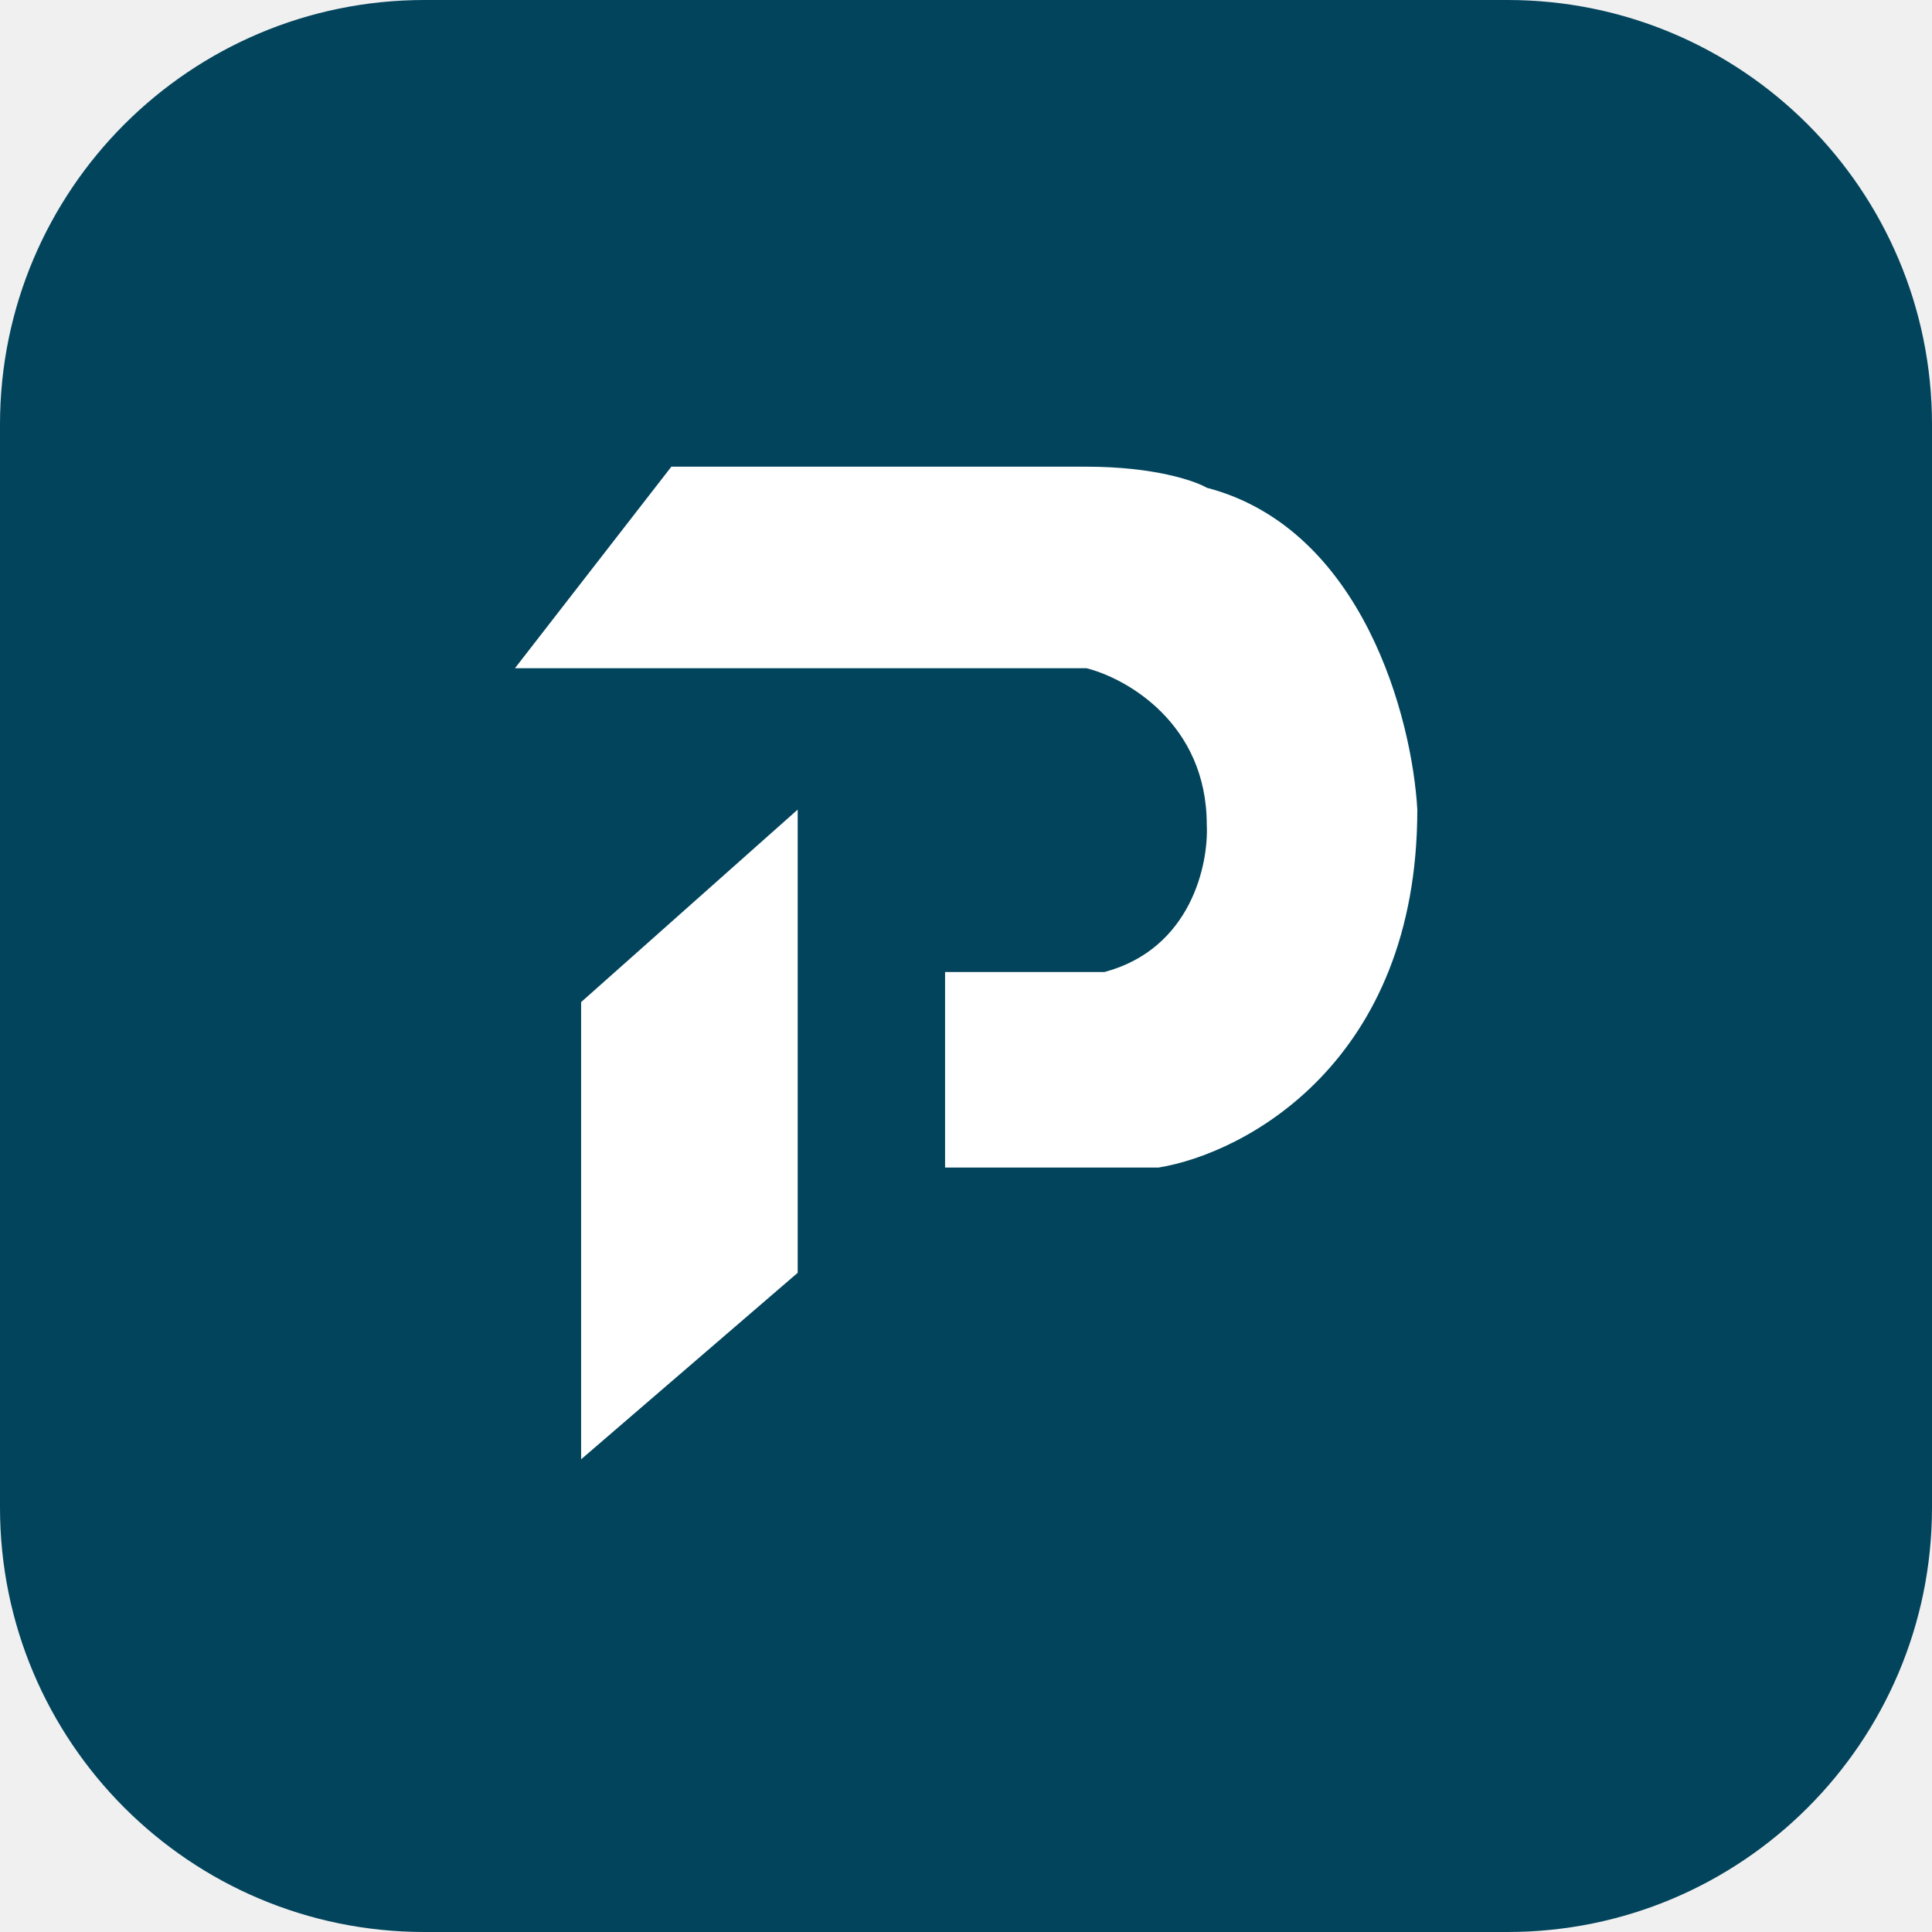
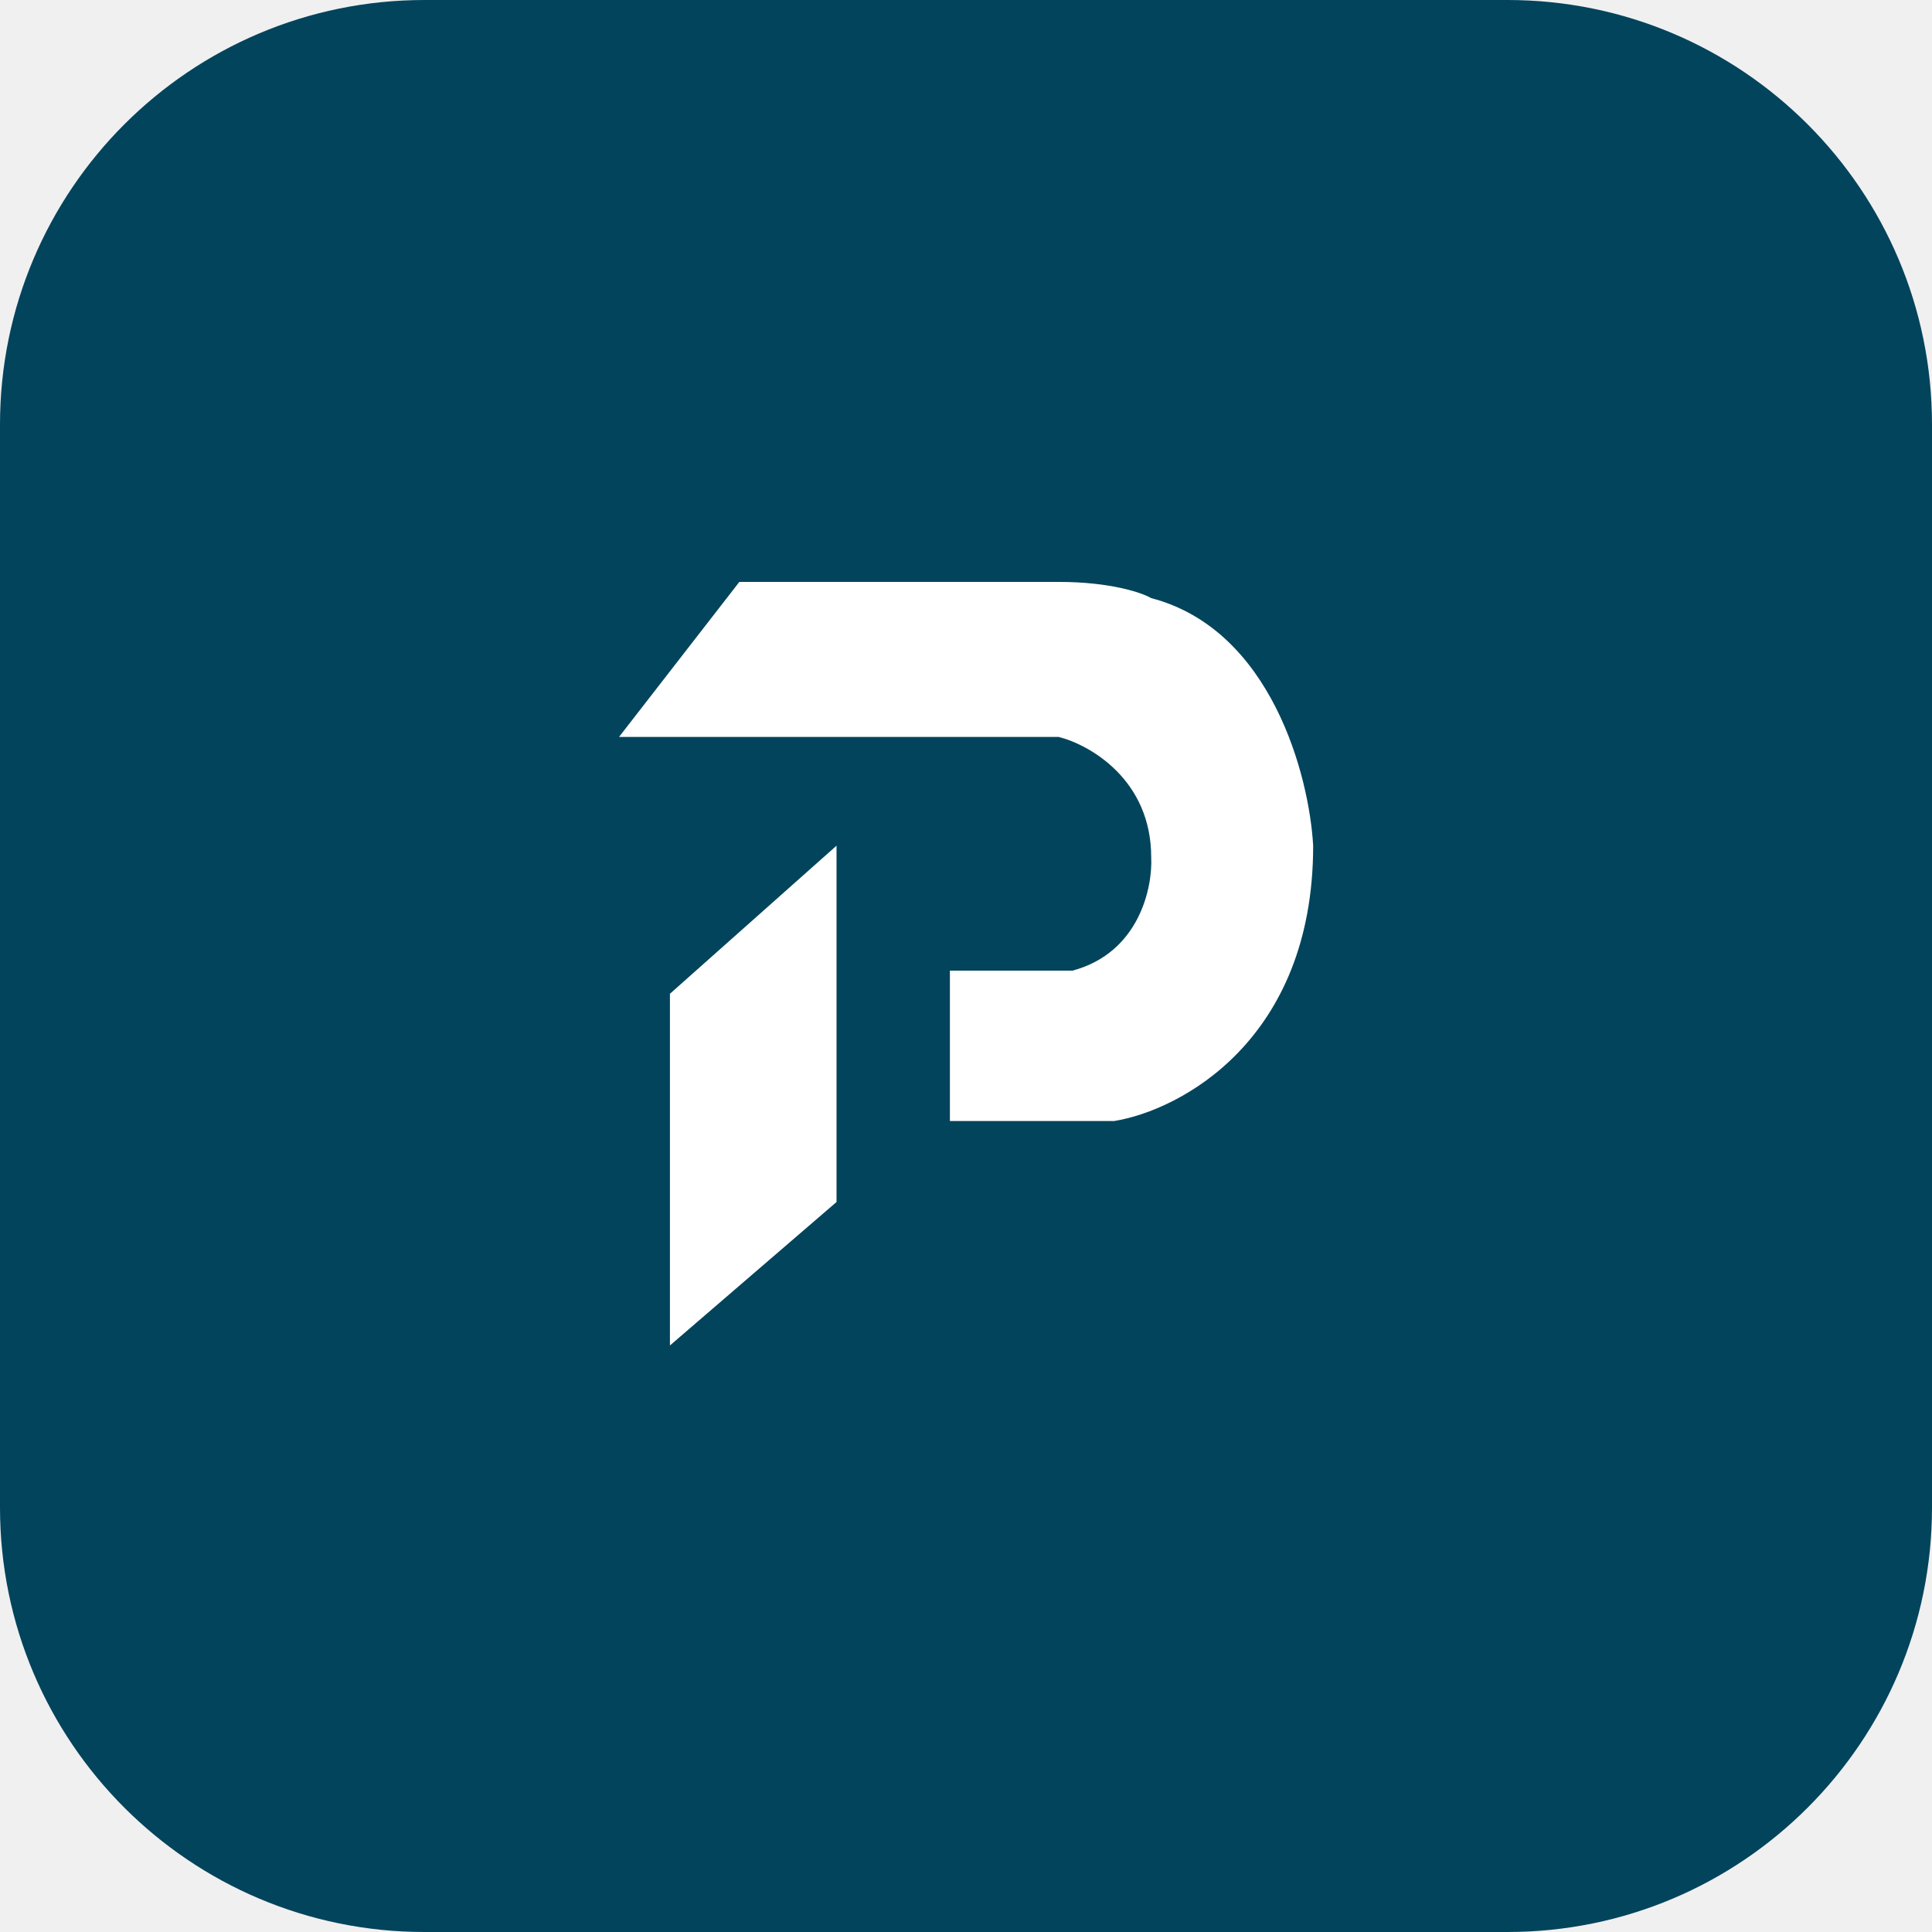
<svg xmlns="http://www.w3.org/2000/svg" width="1024" height="1024" viewBox="0 0 1024 1024">
  <rect width="1024" height="1024" rx="225" fill="#02445C" />
-   <g transform="translate(269.6738 245.76) scale(3.188503)">
+   <g transform="translate(325.5952 307.2) scale(2.452695)">
    <path d="M48.021 134.5L12.021 165.5V89.5L48.021 57.5V134.5Z" fill="#FFFFFF" />
    <path d="M72.521 117V84.5H99.021C113.421 80.641 116.354 66.559 116.021 60C116.021 43.2 102.688 35.667 96.021 34H1.021L27.021 0.5H96.021C107.221 0.5 114.021 2.833 116.021 4C142.021 10.8 150.188 42.5 151.021 57.5C151.021 99.5 122.354 114.667 108.021 117H72.521Z" fill="#FFFFFF" />
  </g>
</svg>
